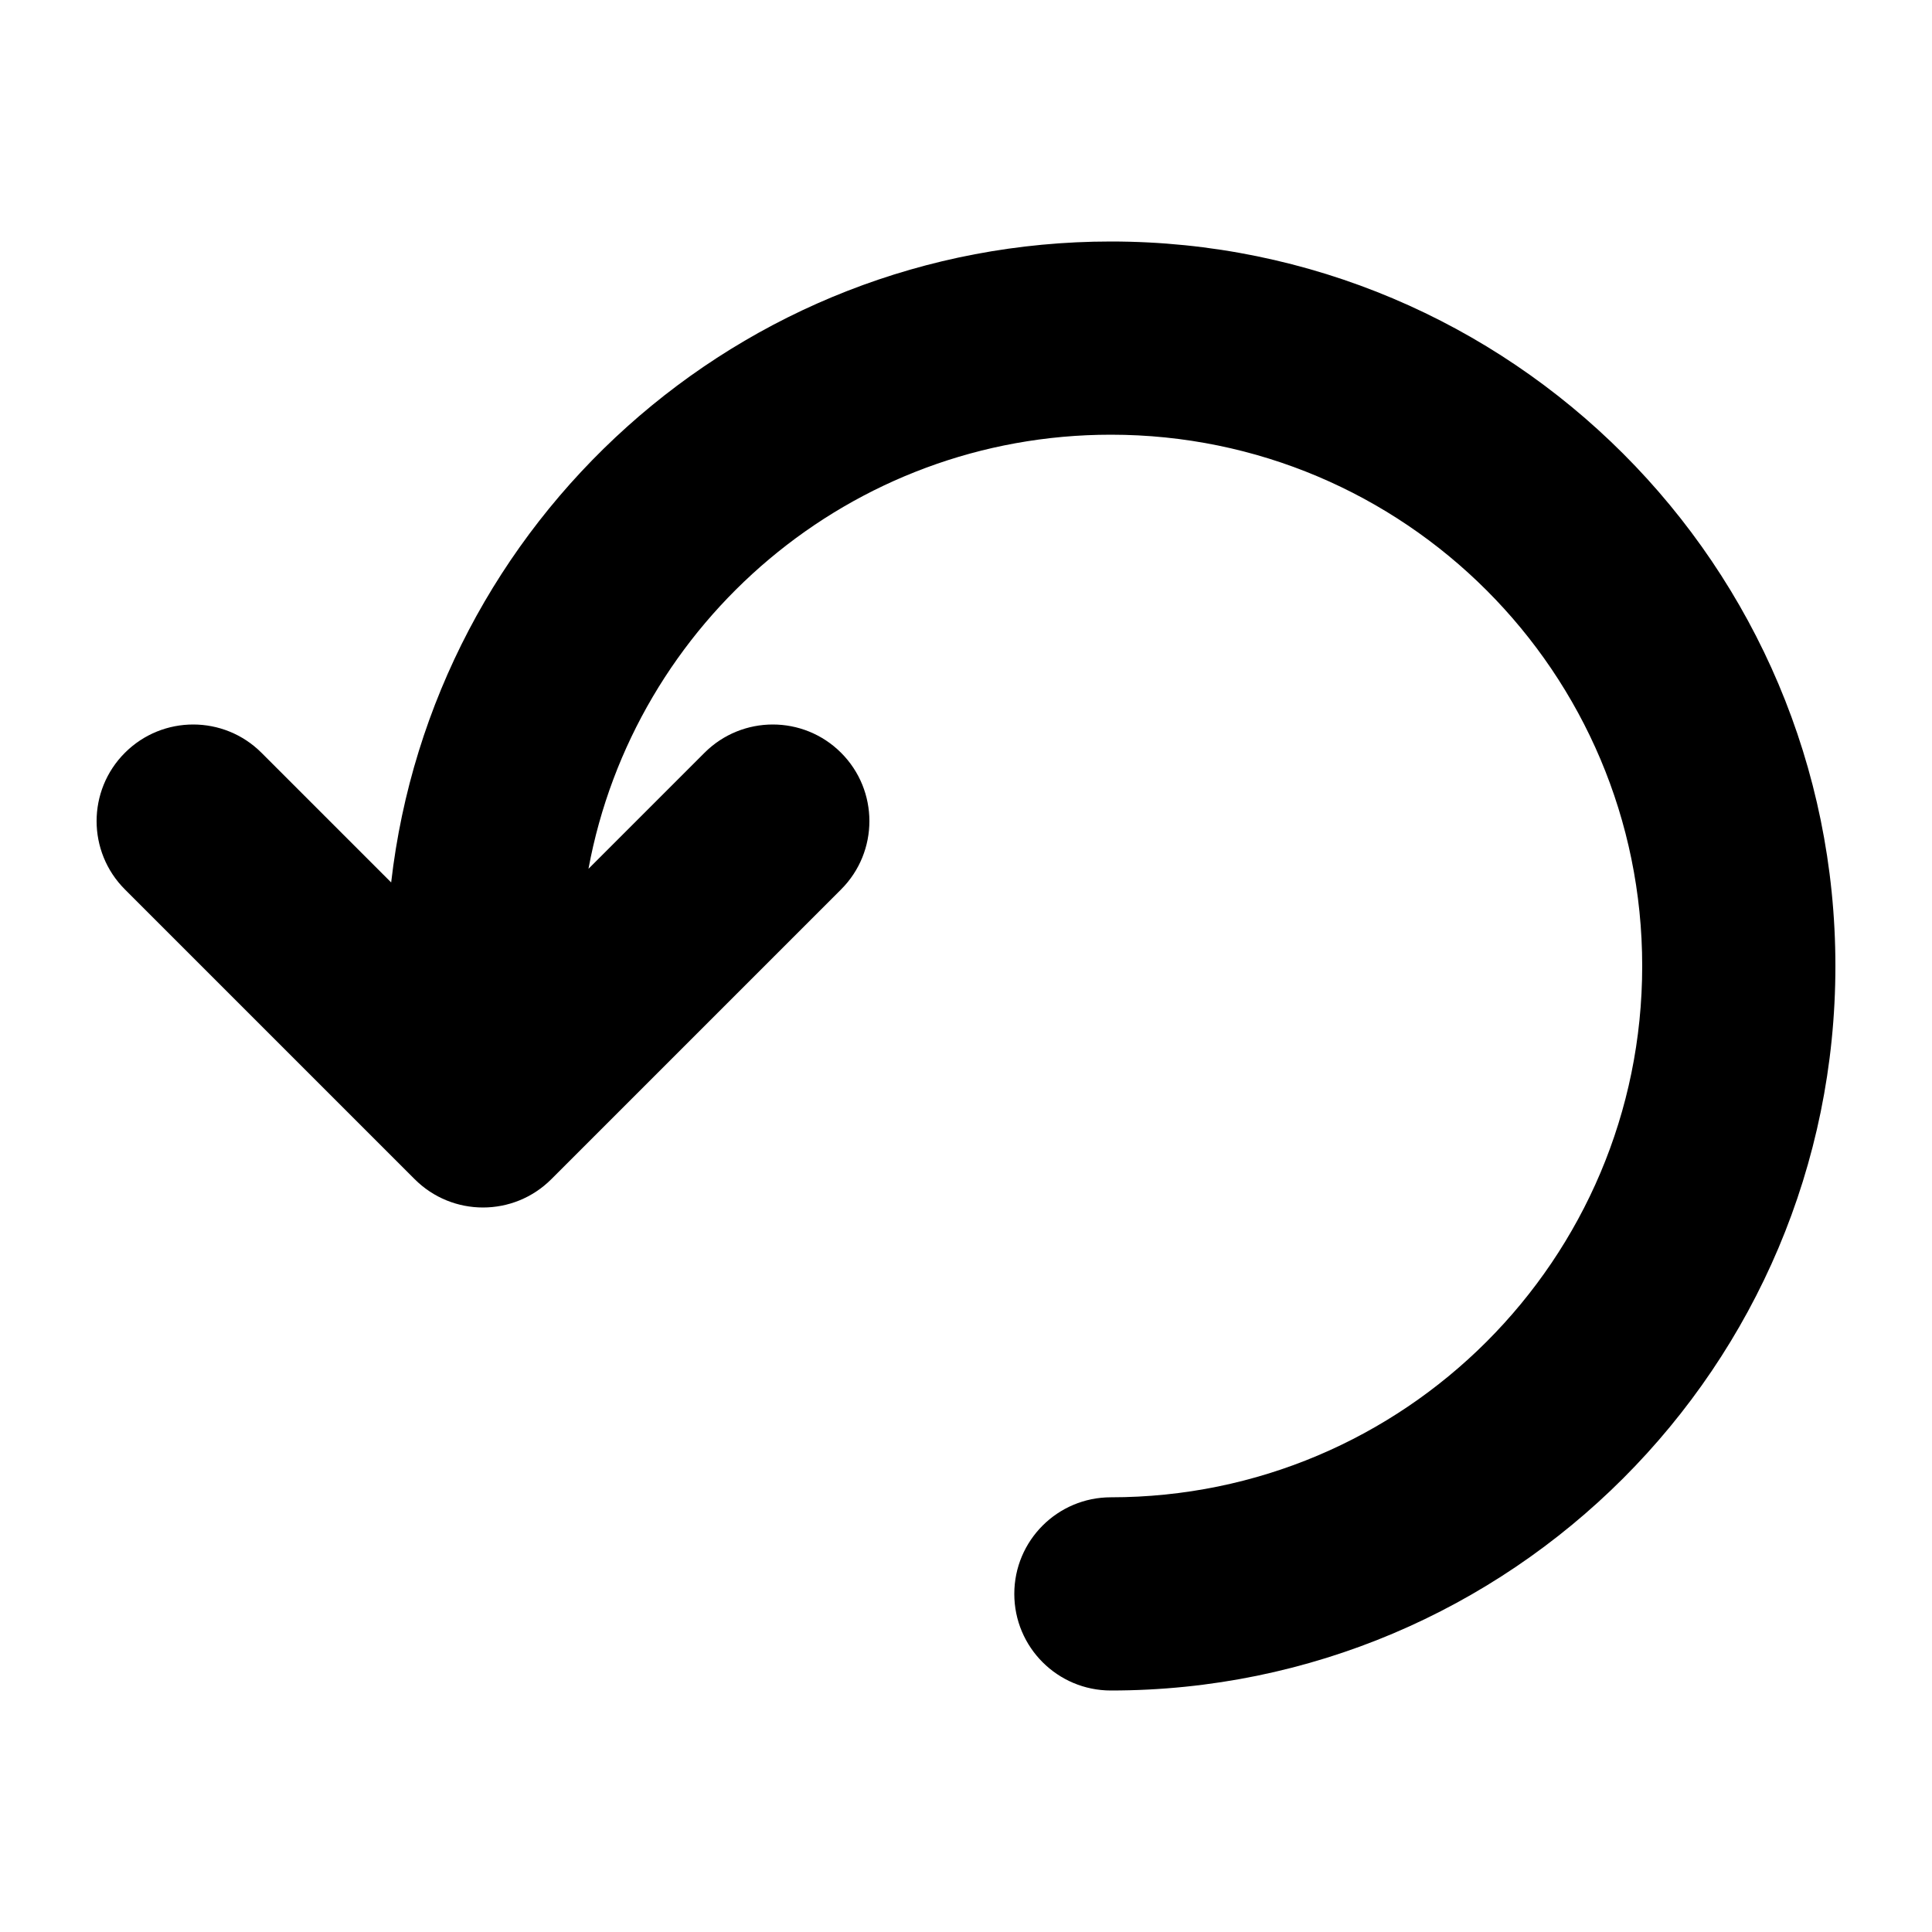
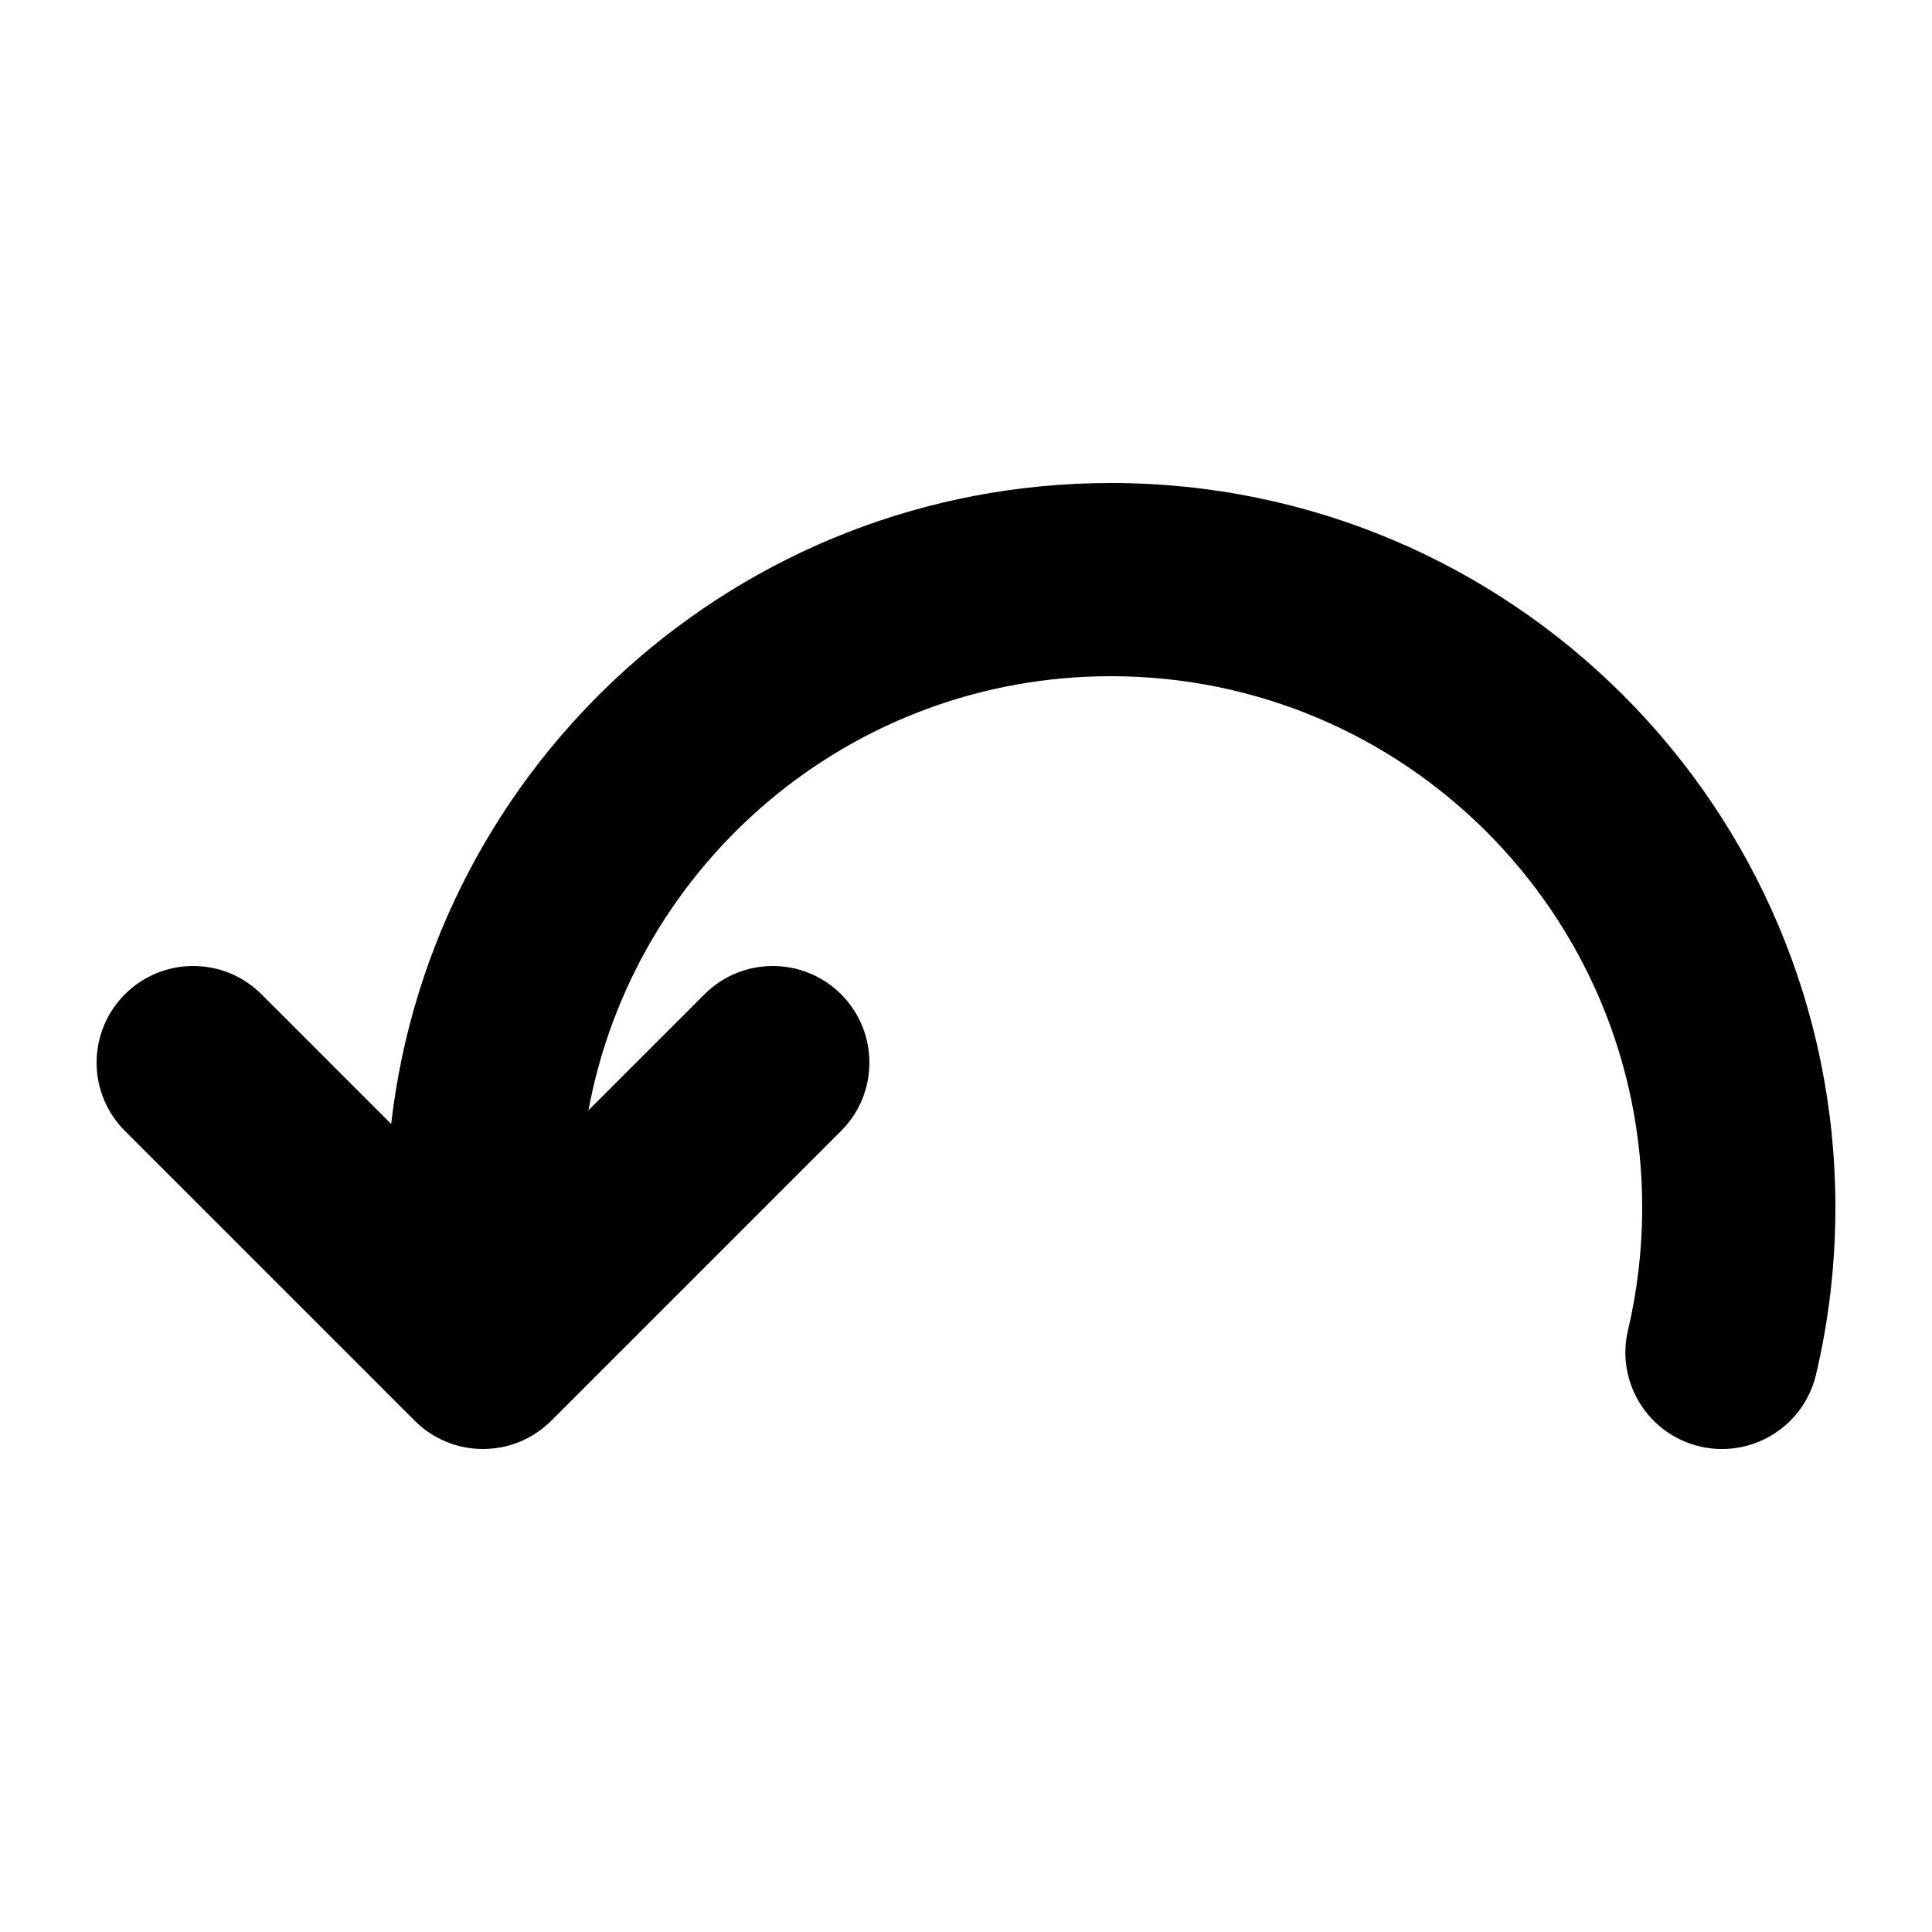
<svg xmlns="http://www.w3.org/2000/svg" width="1000" height="1000" viewBox="0 0 1000 1000" fill="none">
  <g id="F1967&#09;TAN">
    <rect width="1000" height="1000" fill="white" />
-     <path id="Union" d="M304.59 449.7C328.223 321.842 440.302 225 575 225C726.878 225 850 348.122 850 500C850 651.878 726.878 775 575 775C547.386 775 525 797.386 525 825C525 852.614 547.386 875 575 875C782.107 875 950 707.107 950 500C950 292.893 782.107 125 575 125C382.519 125 223.908 270.018 202.466 456.756L135.355 389.645C115.829 370.118 84.171 370.118 64.645 389.645C45.118 409.171 45.118 440.829 64.645 460.355L214.645 610.355C234.171 629.882 265.829 629.882 285.355 610.355L435.355 460.355C454.882 440.829 454.882 409.171 435.355 389.645C415.829 370.118 384.171 370.118 364.645 389.645L304.59 449.7Z" fill="black" />
+     <path id="Union" fill-rule="evenodd" clip-rule="evenodd" d="M304.59 574.7C328.223 446.842 440.302 350 575 350C726.878 350 850 473.122 850 625C850 646.915 847.446 668.169 842.643 688.505C836.294 715.38 852.934 742.313 879.809 748.661C906.684 755.009 933.616 738.369 939.964 711.495C946.535 683.679 950 654.712 950 625C950 417.893 782.107 250 575 250C382.519 250 223.908 395.018 202.466 581.756L135.355 514.645C115.829 495.118 84.171 495.118 64.645 514.645C45.118 534.171 45.118 565.829 64.645 585.355L214.645 735.355C234.171 754.882 265.829 754.882 285.355 735.355L435.355 585.355C454.882 565.829 454.882 534.171 435.355 514.645C415.829 495.118 384.171 495.118 364.645 514.645L304.59 574.7Z" fill="black" />
  </g>
</svg>
